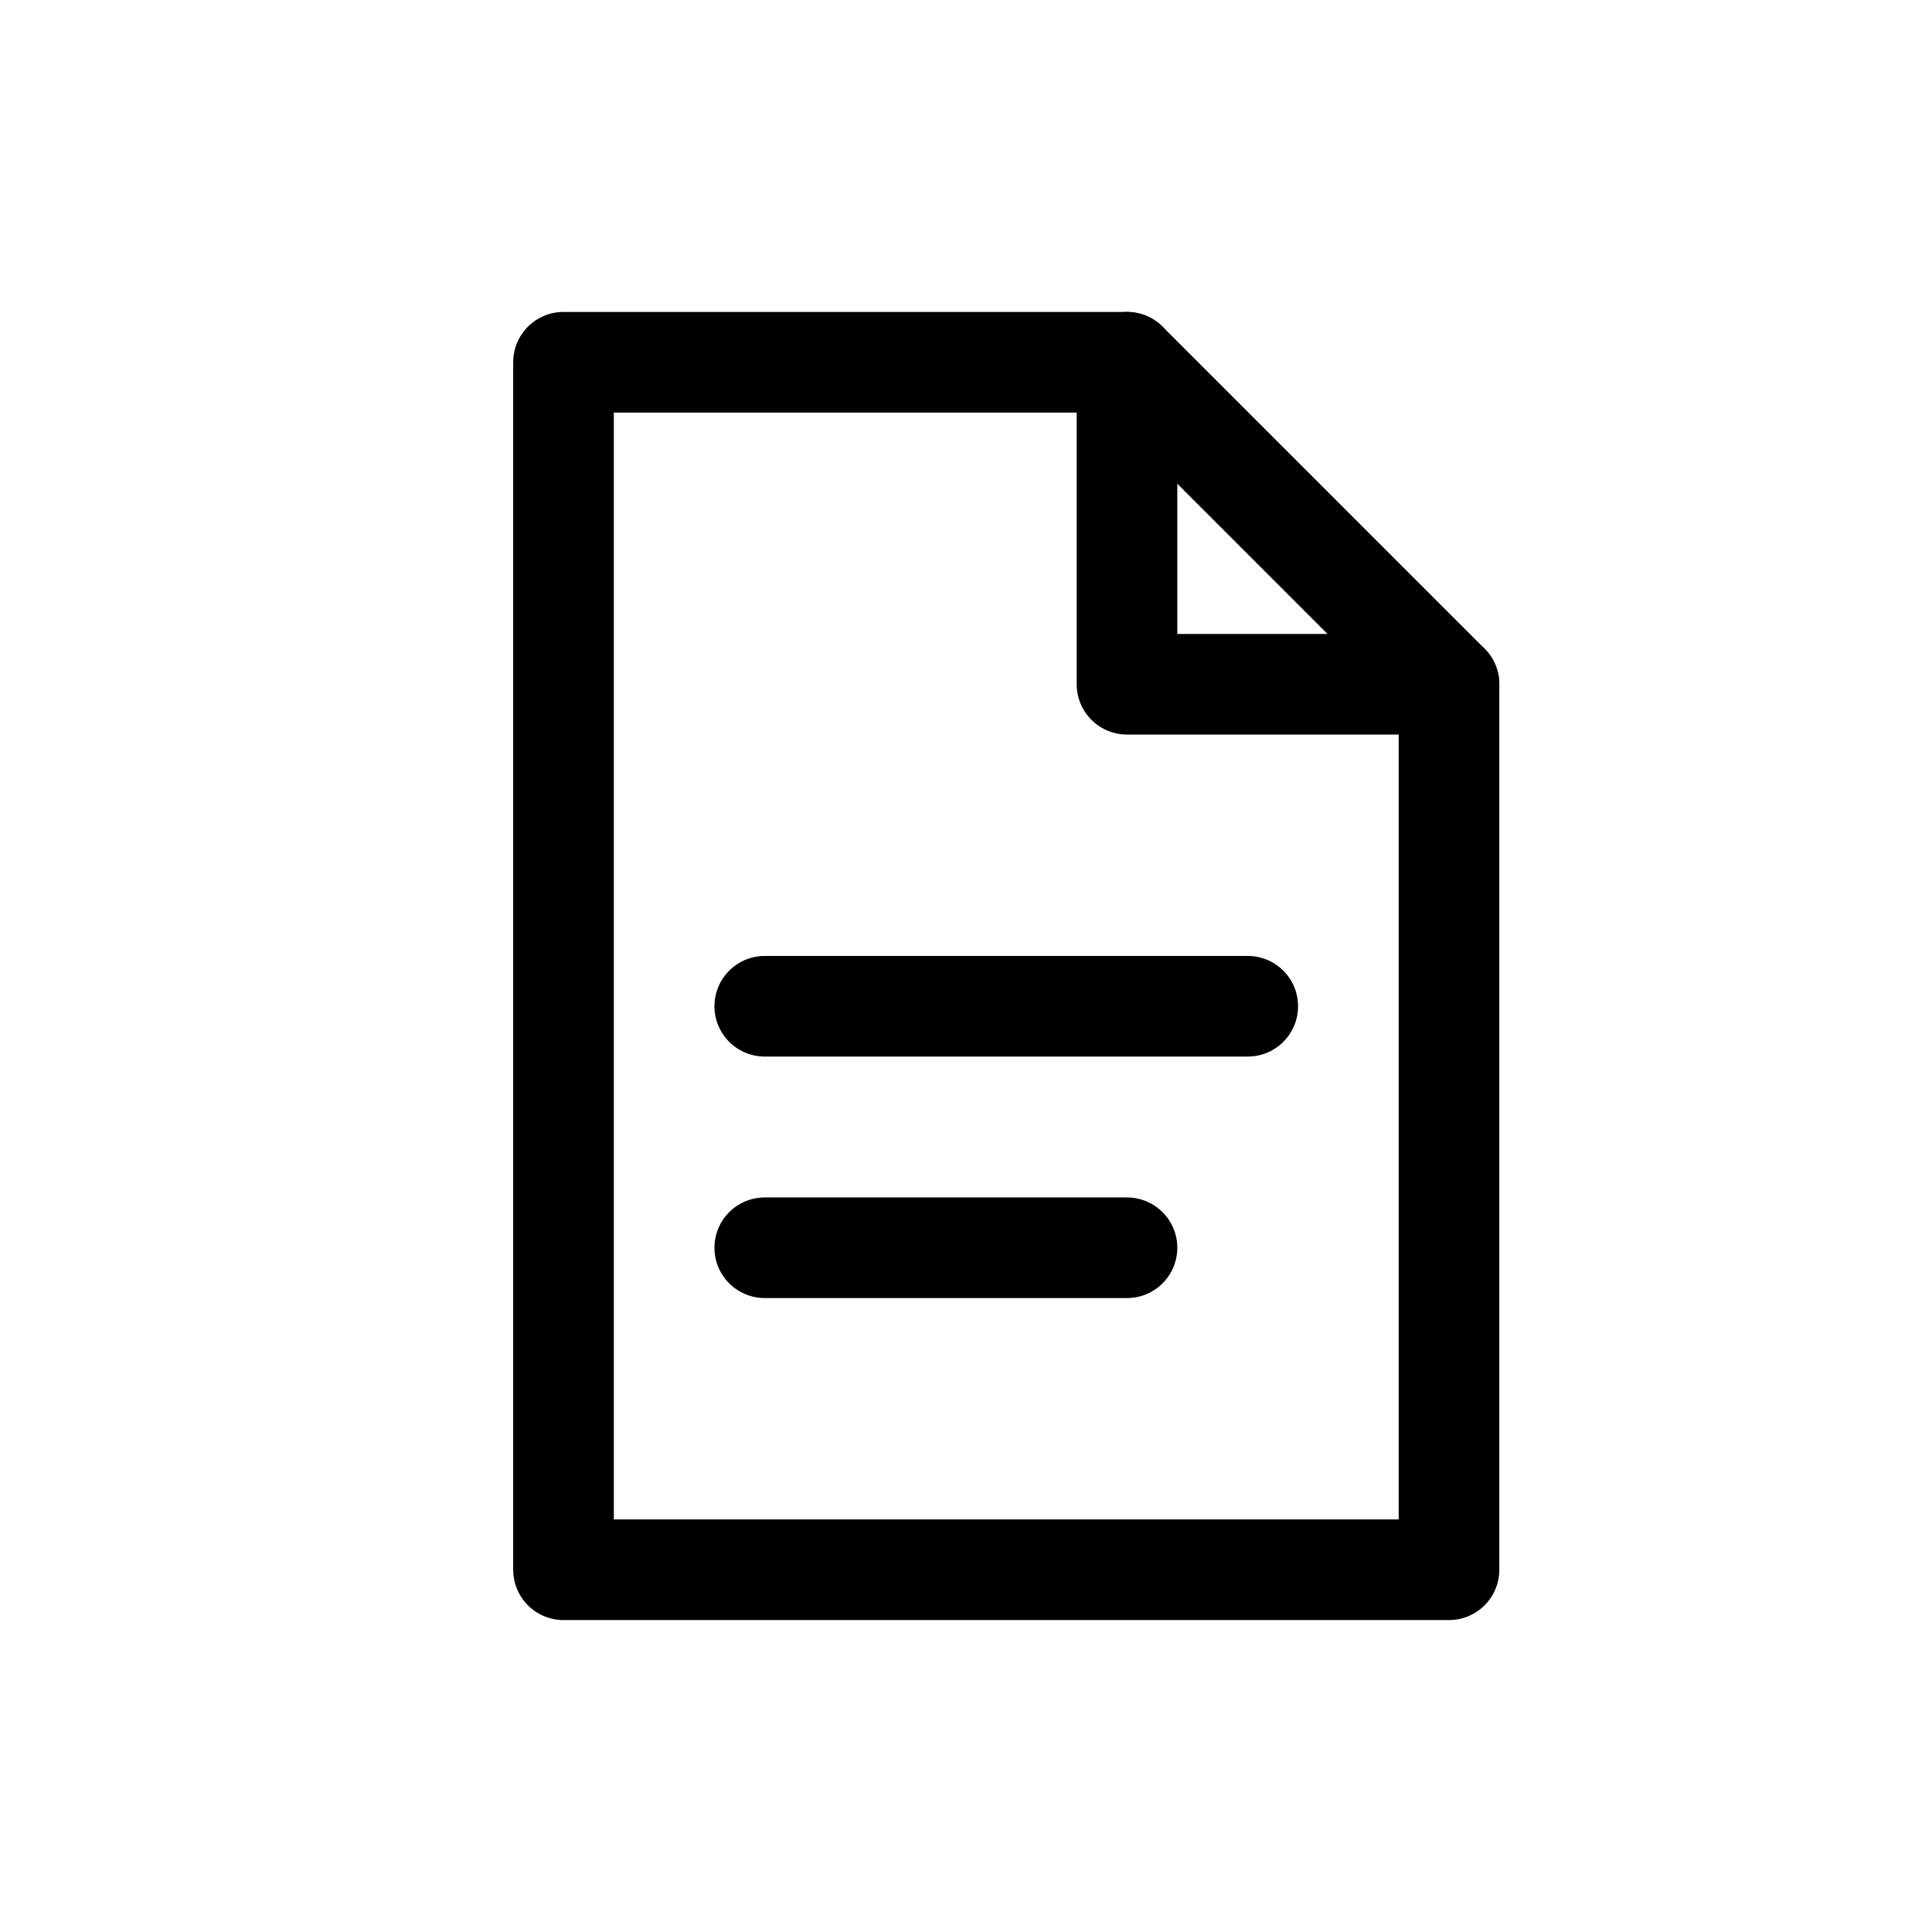
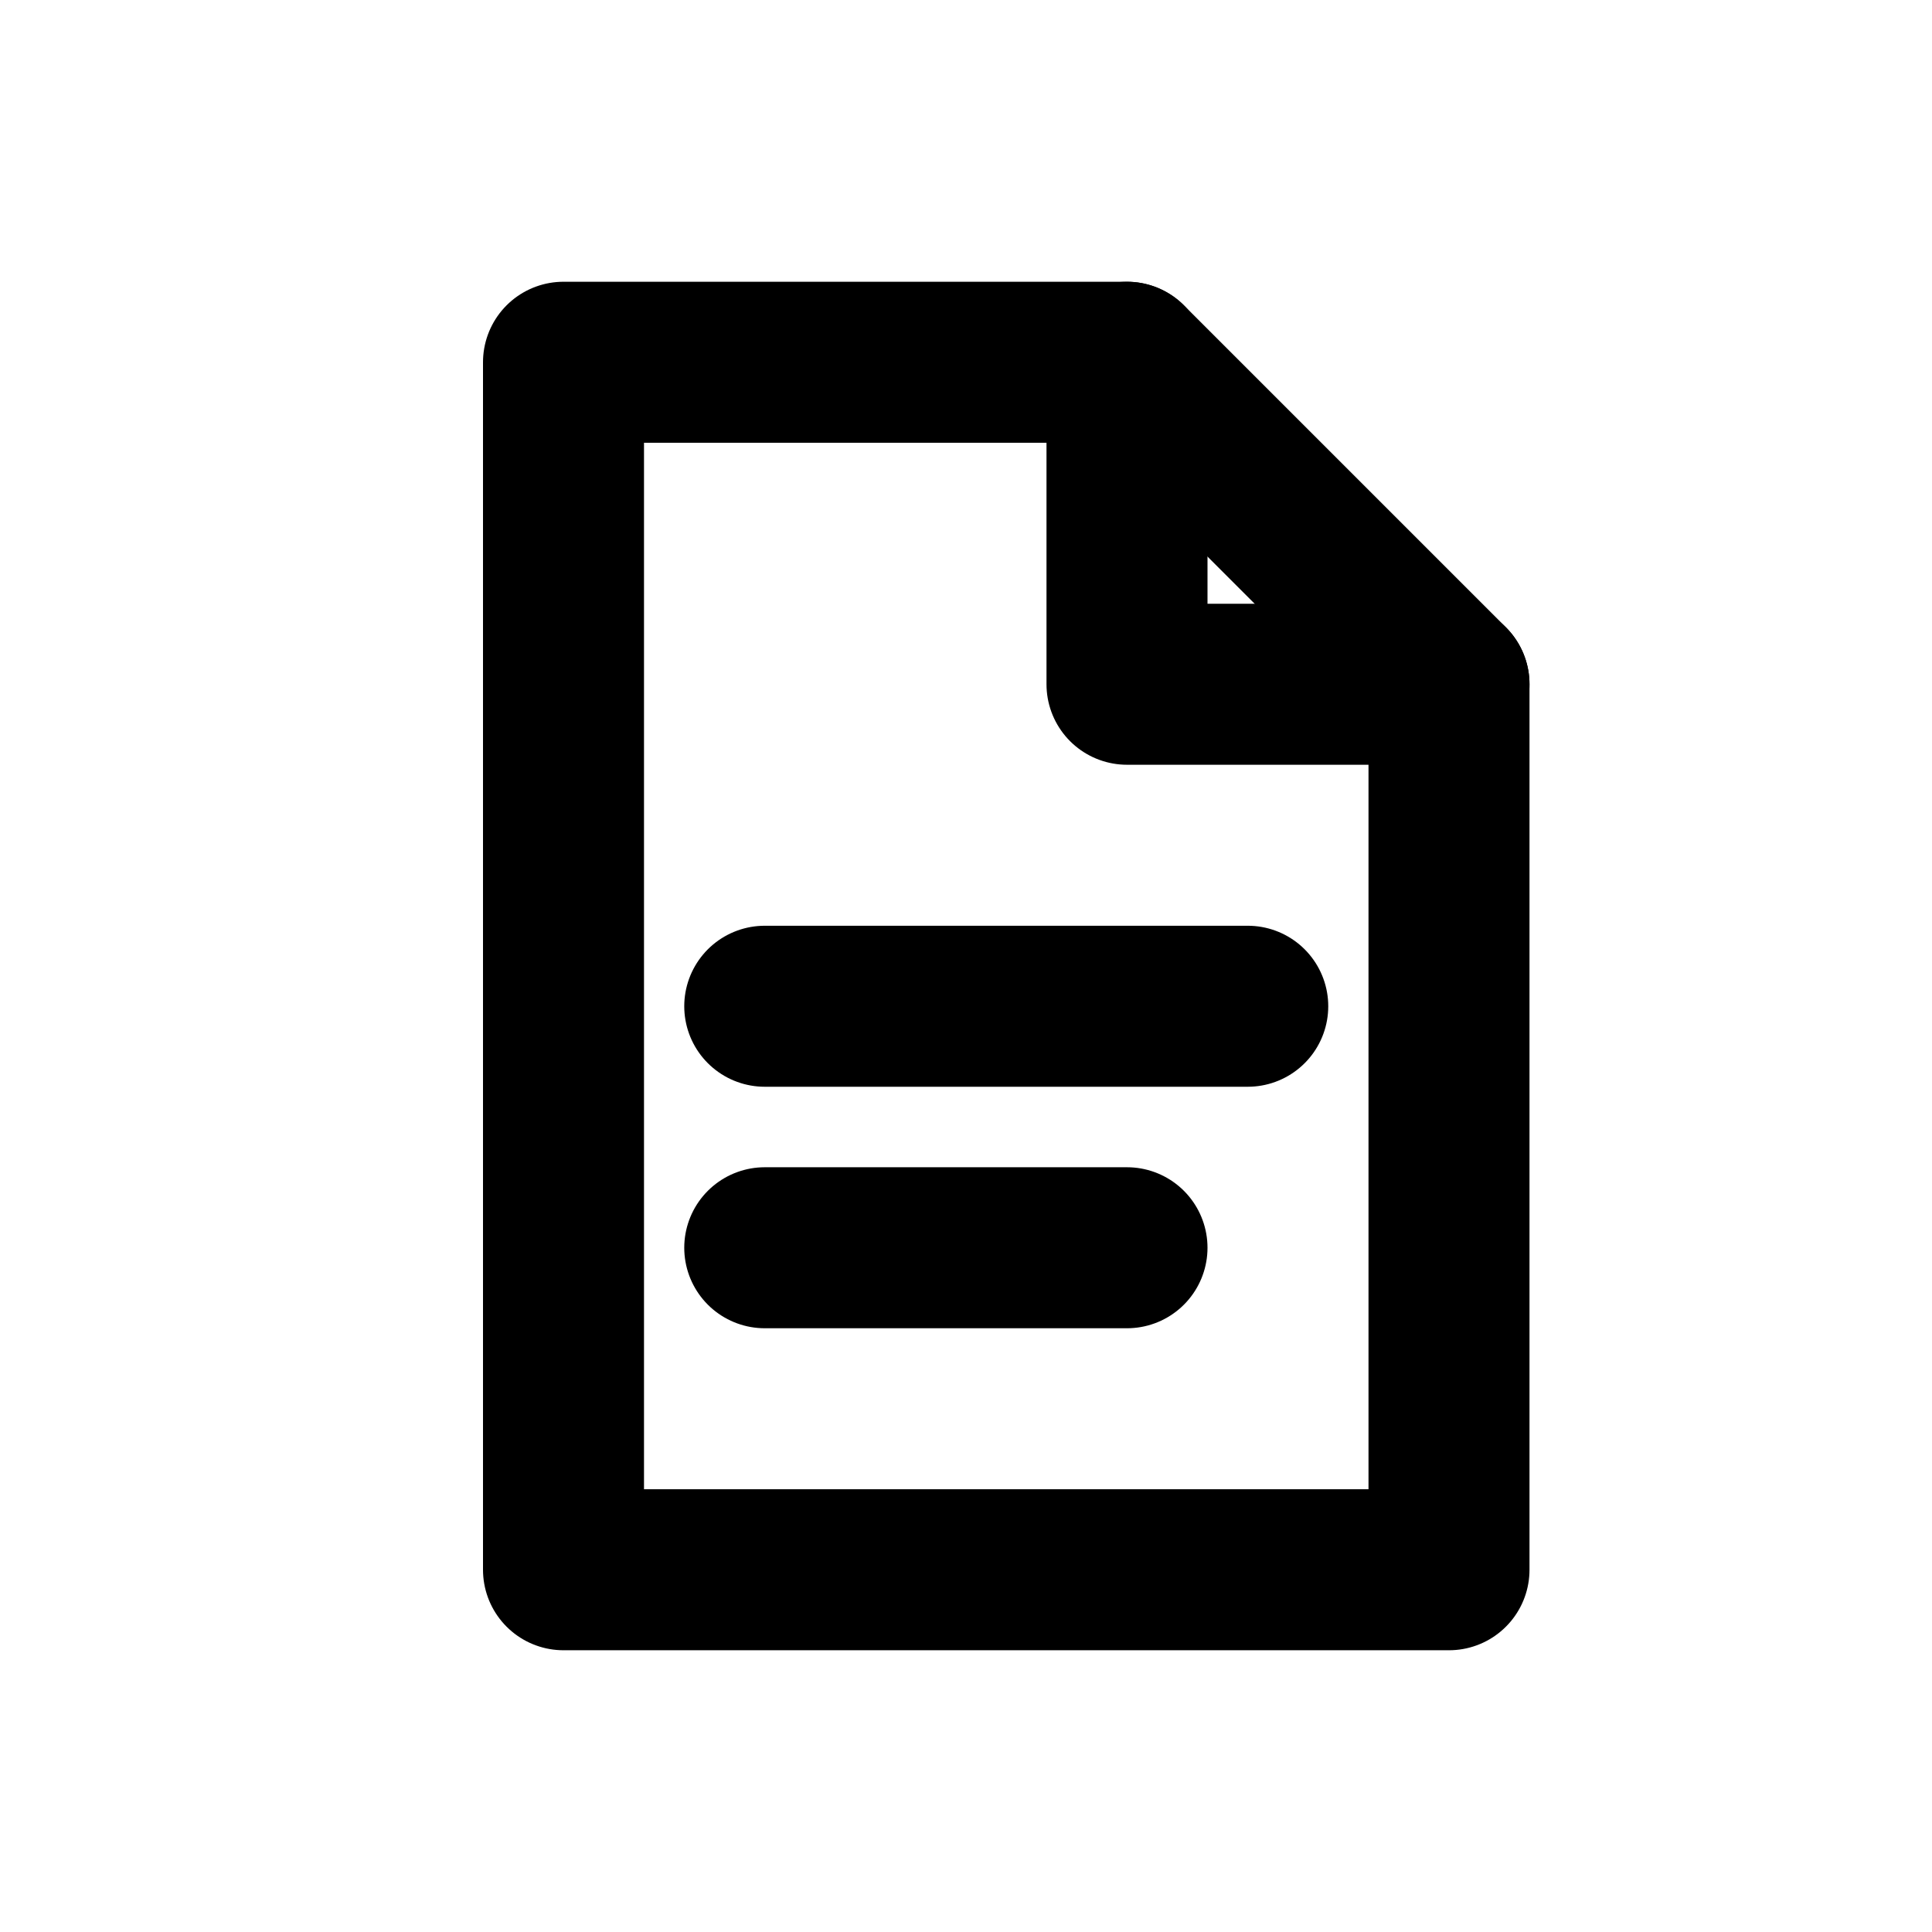
- <svg xmlns="http://www.w3.org/2000/svg" width="24" height="24" viewBox="0 0 24 24" fill="none">
-   <g stroke="currentColor" stroke-width="1.25" stroke-linecap="round" stroke-linejoin="round">
-     <path d="M7 4.5H14L18 8.5V19.5H7V4.5Z" />
-     <path d="M14 4.5V8.5H18" />
-     <path d="M9.5 12.5H15.5" />
-     <path d="M9.5 15.5H14" />
-   </g>
+ <svg xmlns="http://www.w3.org/2000/svg" width="24" height="24" viewBox="0 0 24 24" fill="none" stroke="currentColor" stroke-width="2" stroke-linecap="round" stroke-linejoin="round">
+   <path d="M7 4.5H14L18 8.5V19.5H7V4.5Z" />
+   <path d="M14 4.5V8.5H18" />
+   <path d="M9.5 12.5H15.5" />
+   <path d="M9.5 15.5H14" />
</svg>
